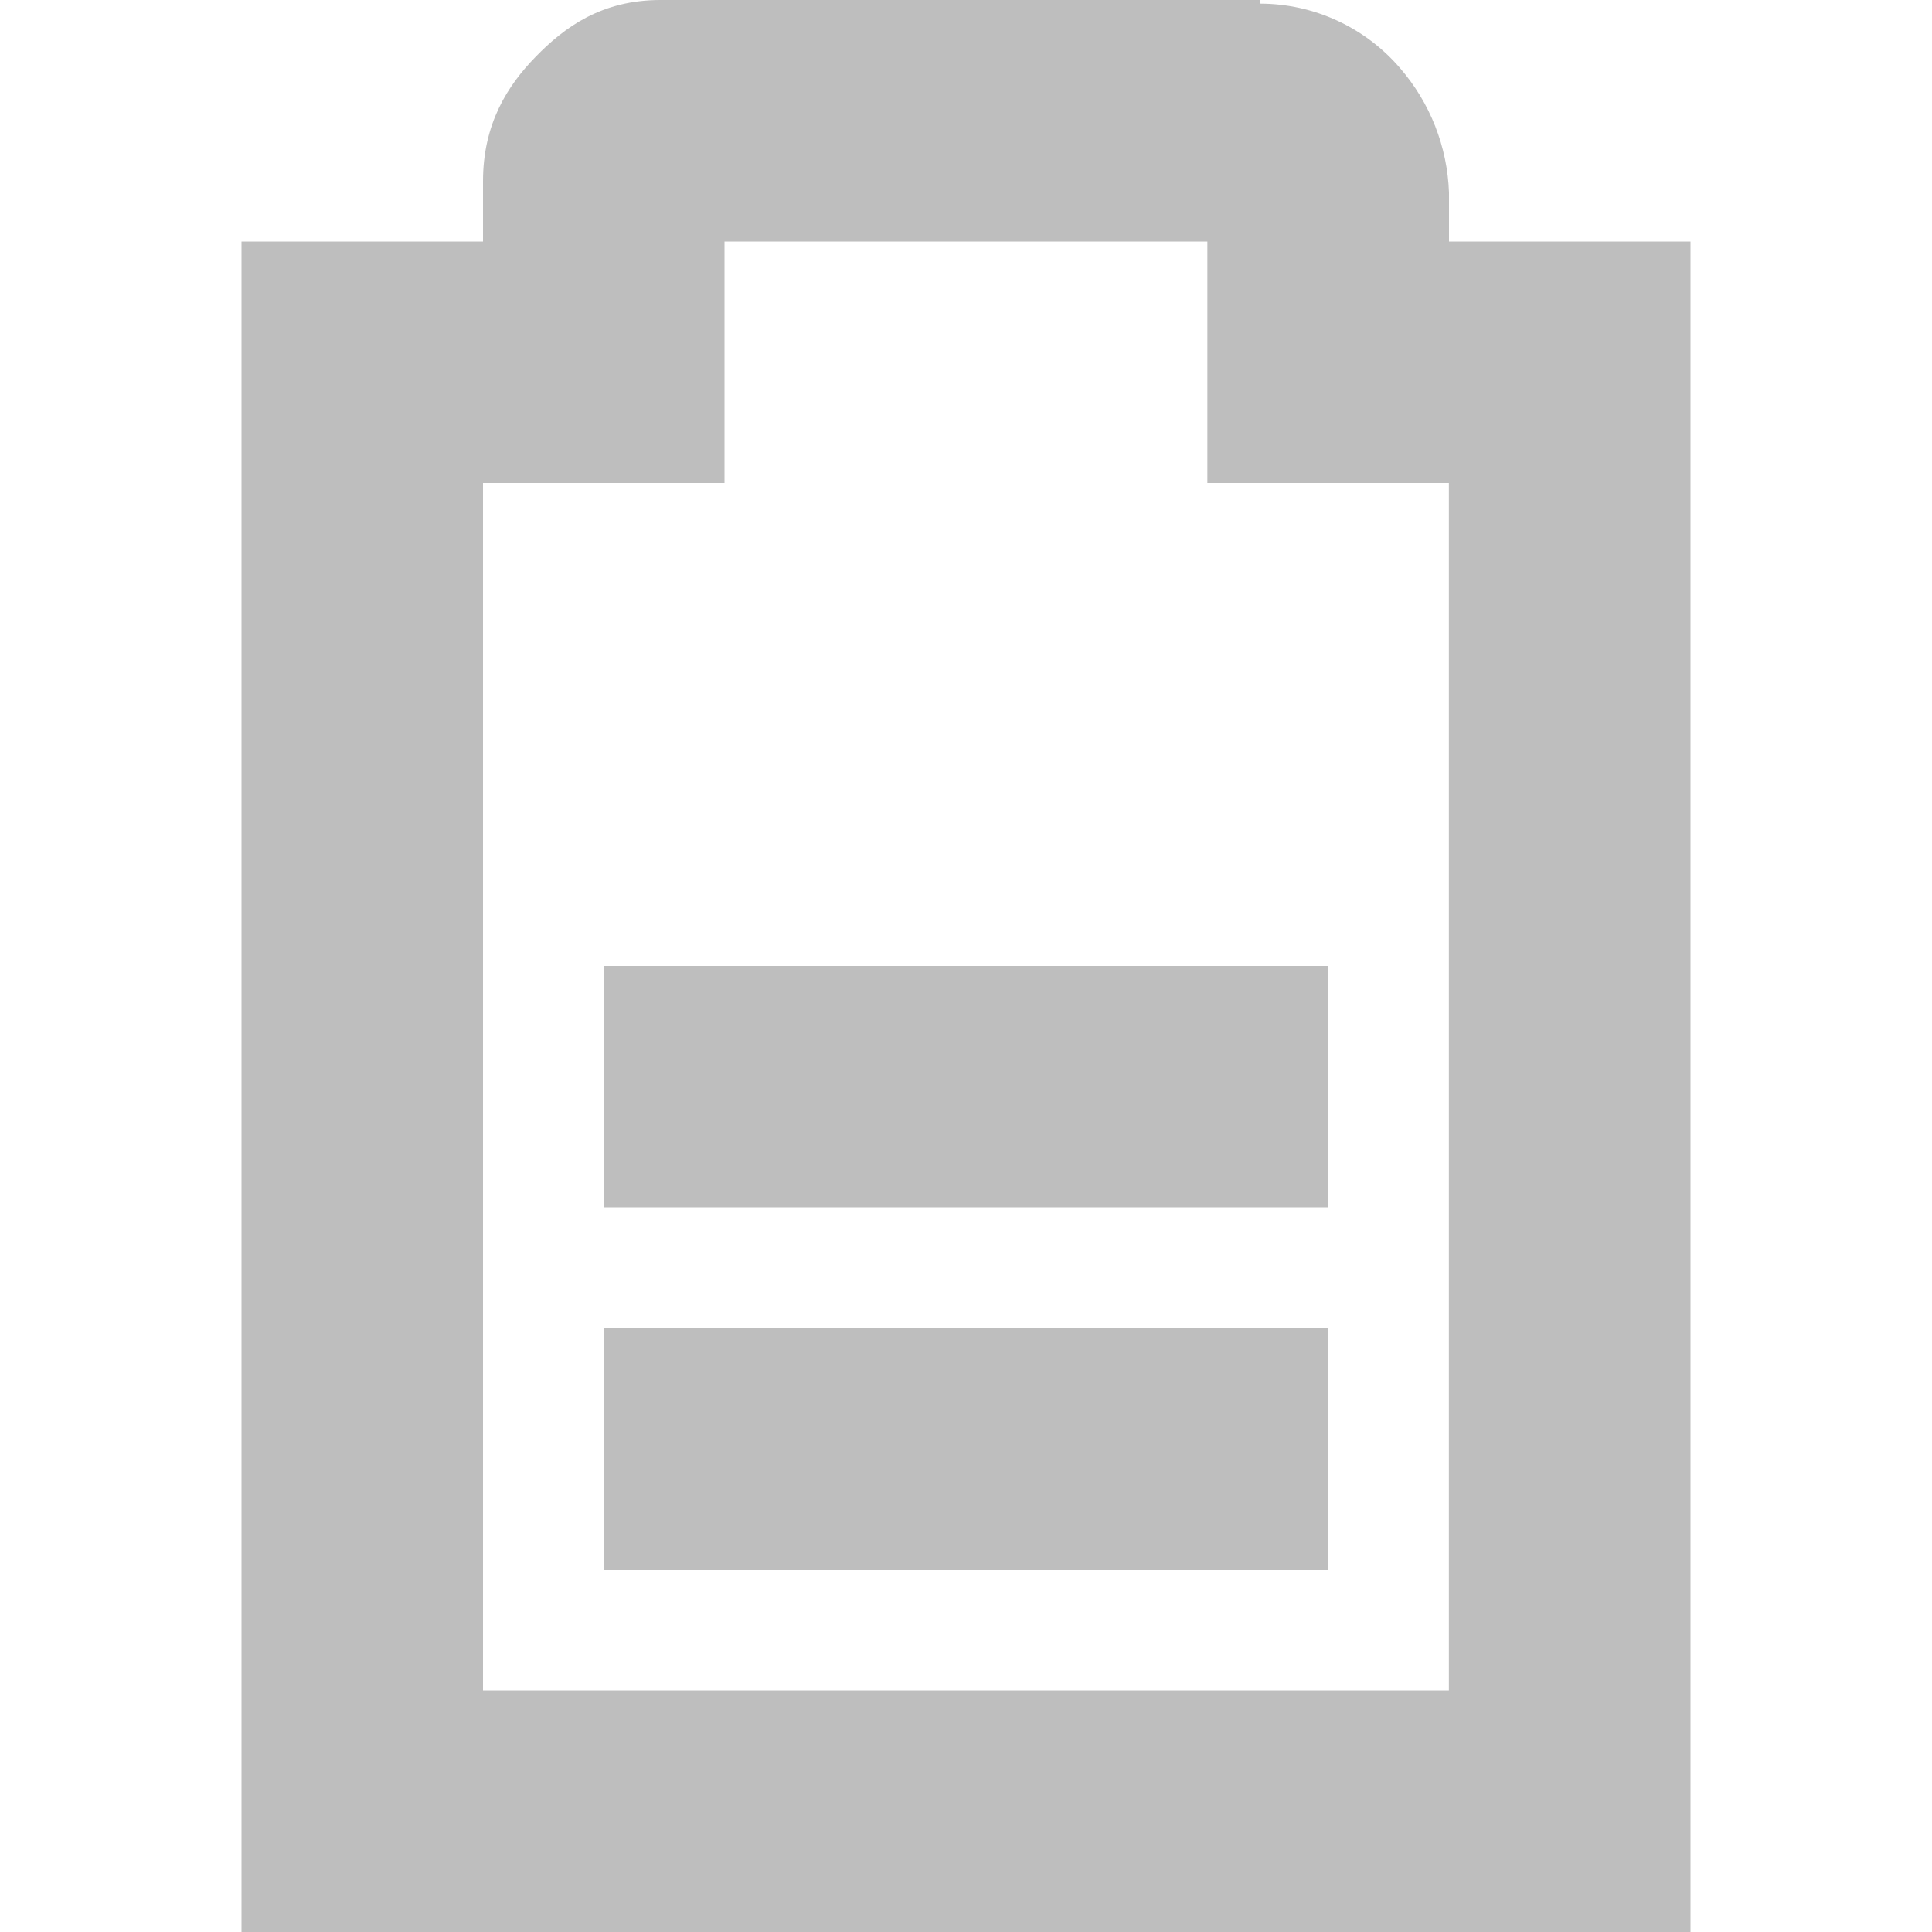
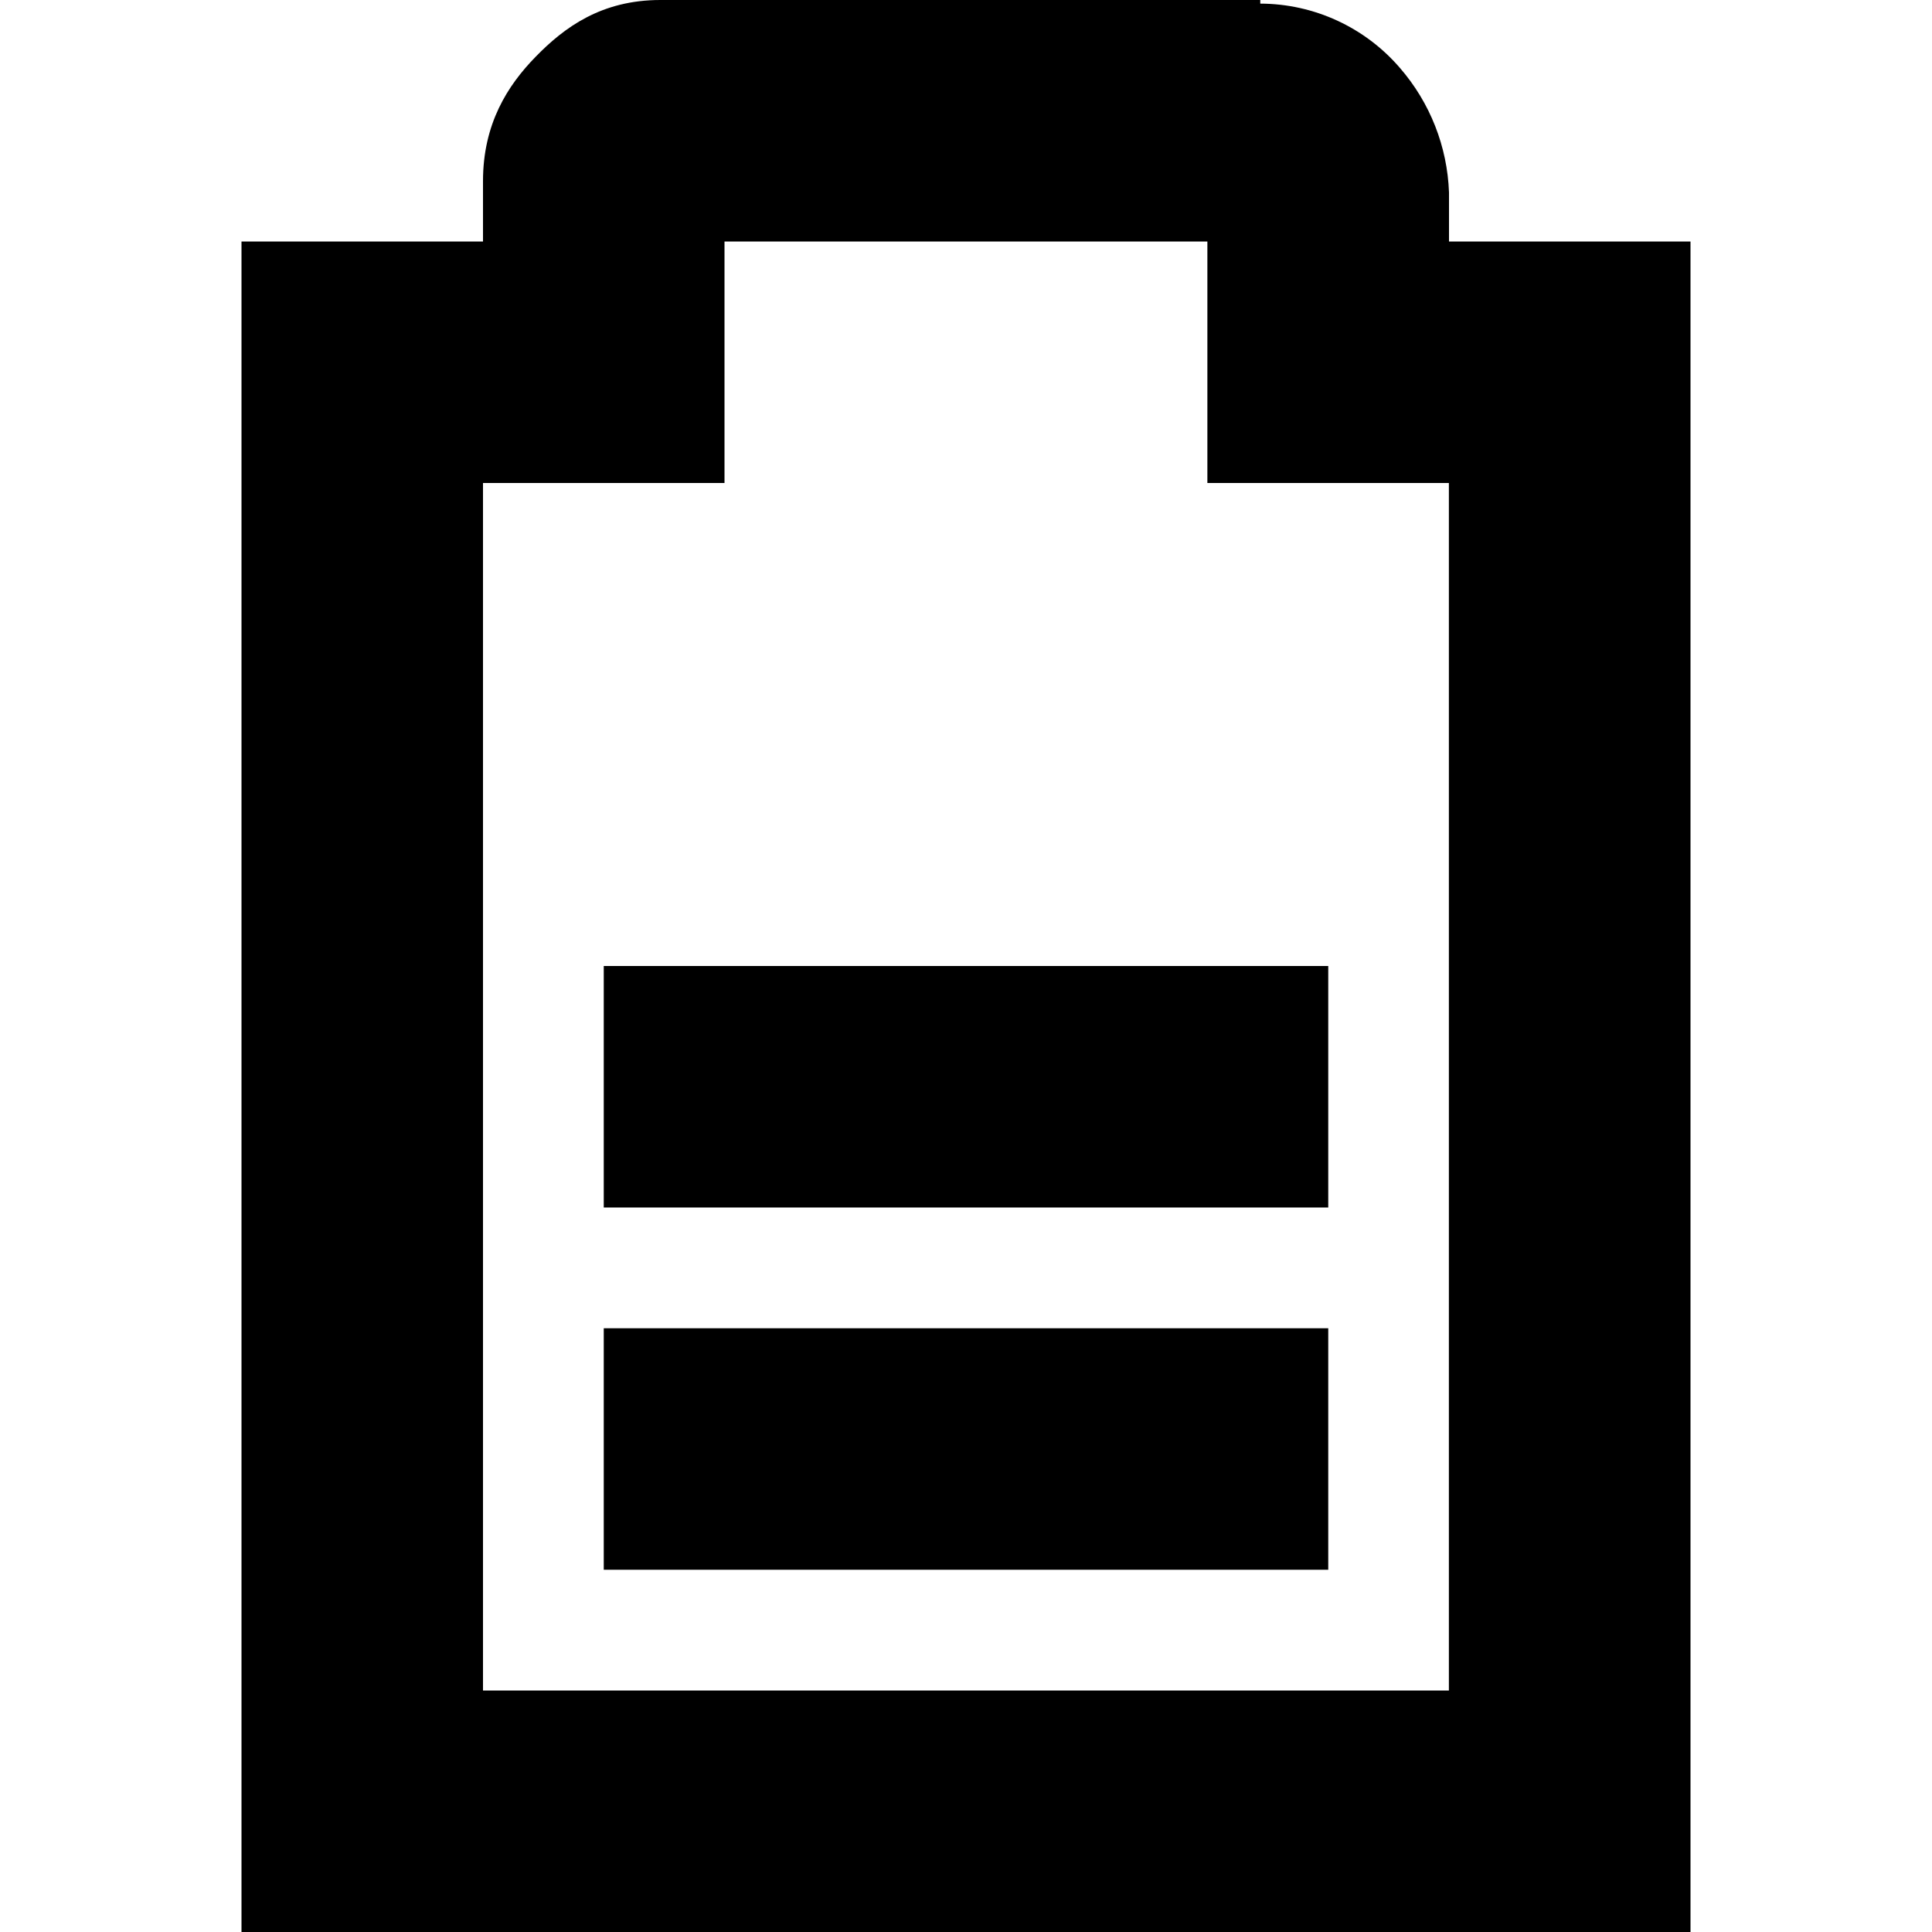
<svg xmlns="http://www.w3.org/2000/svg" height="16" width="16" viewBox="0 0 16 16" version="1">
-   <g fill="#bebebe">
+   <g>
    <path d="M5 8v2h6V8z" />
-     <path d="M5.469 0c-.49 0-.797.228-1.032.469C4.202.709 4 1.027 4 1.5V2H2v14h12V2h-2v-.406a1.664 1.664 0 0 0-.406-1.031A1.53 1.53 0 0 0 10.437.03V0H5.47zm.53 2h4v2h2v10H4V4h2V2z" font-weight="400" color="#bebebe" overflow="visible" font-family="Sans" />
+     <path d="M5.469 0c-.49 0-.797.228-1.032.469C4.202.709 4 1.027 4 1.5V2H2v14h12V2h-2v-.406a1.664 1.664 0 0 0-.406-1.031A1.53 1.53 0 0 0 10.437.03V0H5.47zm.53 2h4v2h2v10H4V4h2V2z" overflow="visible" />
    <path d="M5 11v2h6v-2z" />
  </g>
</svg>
